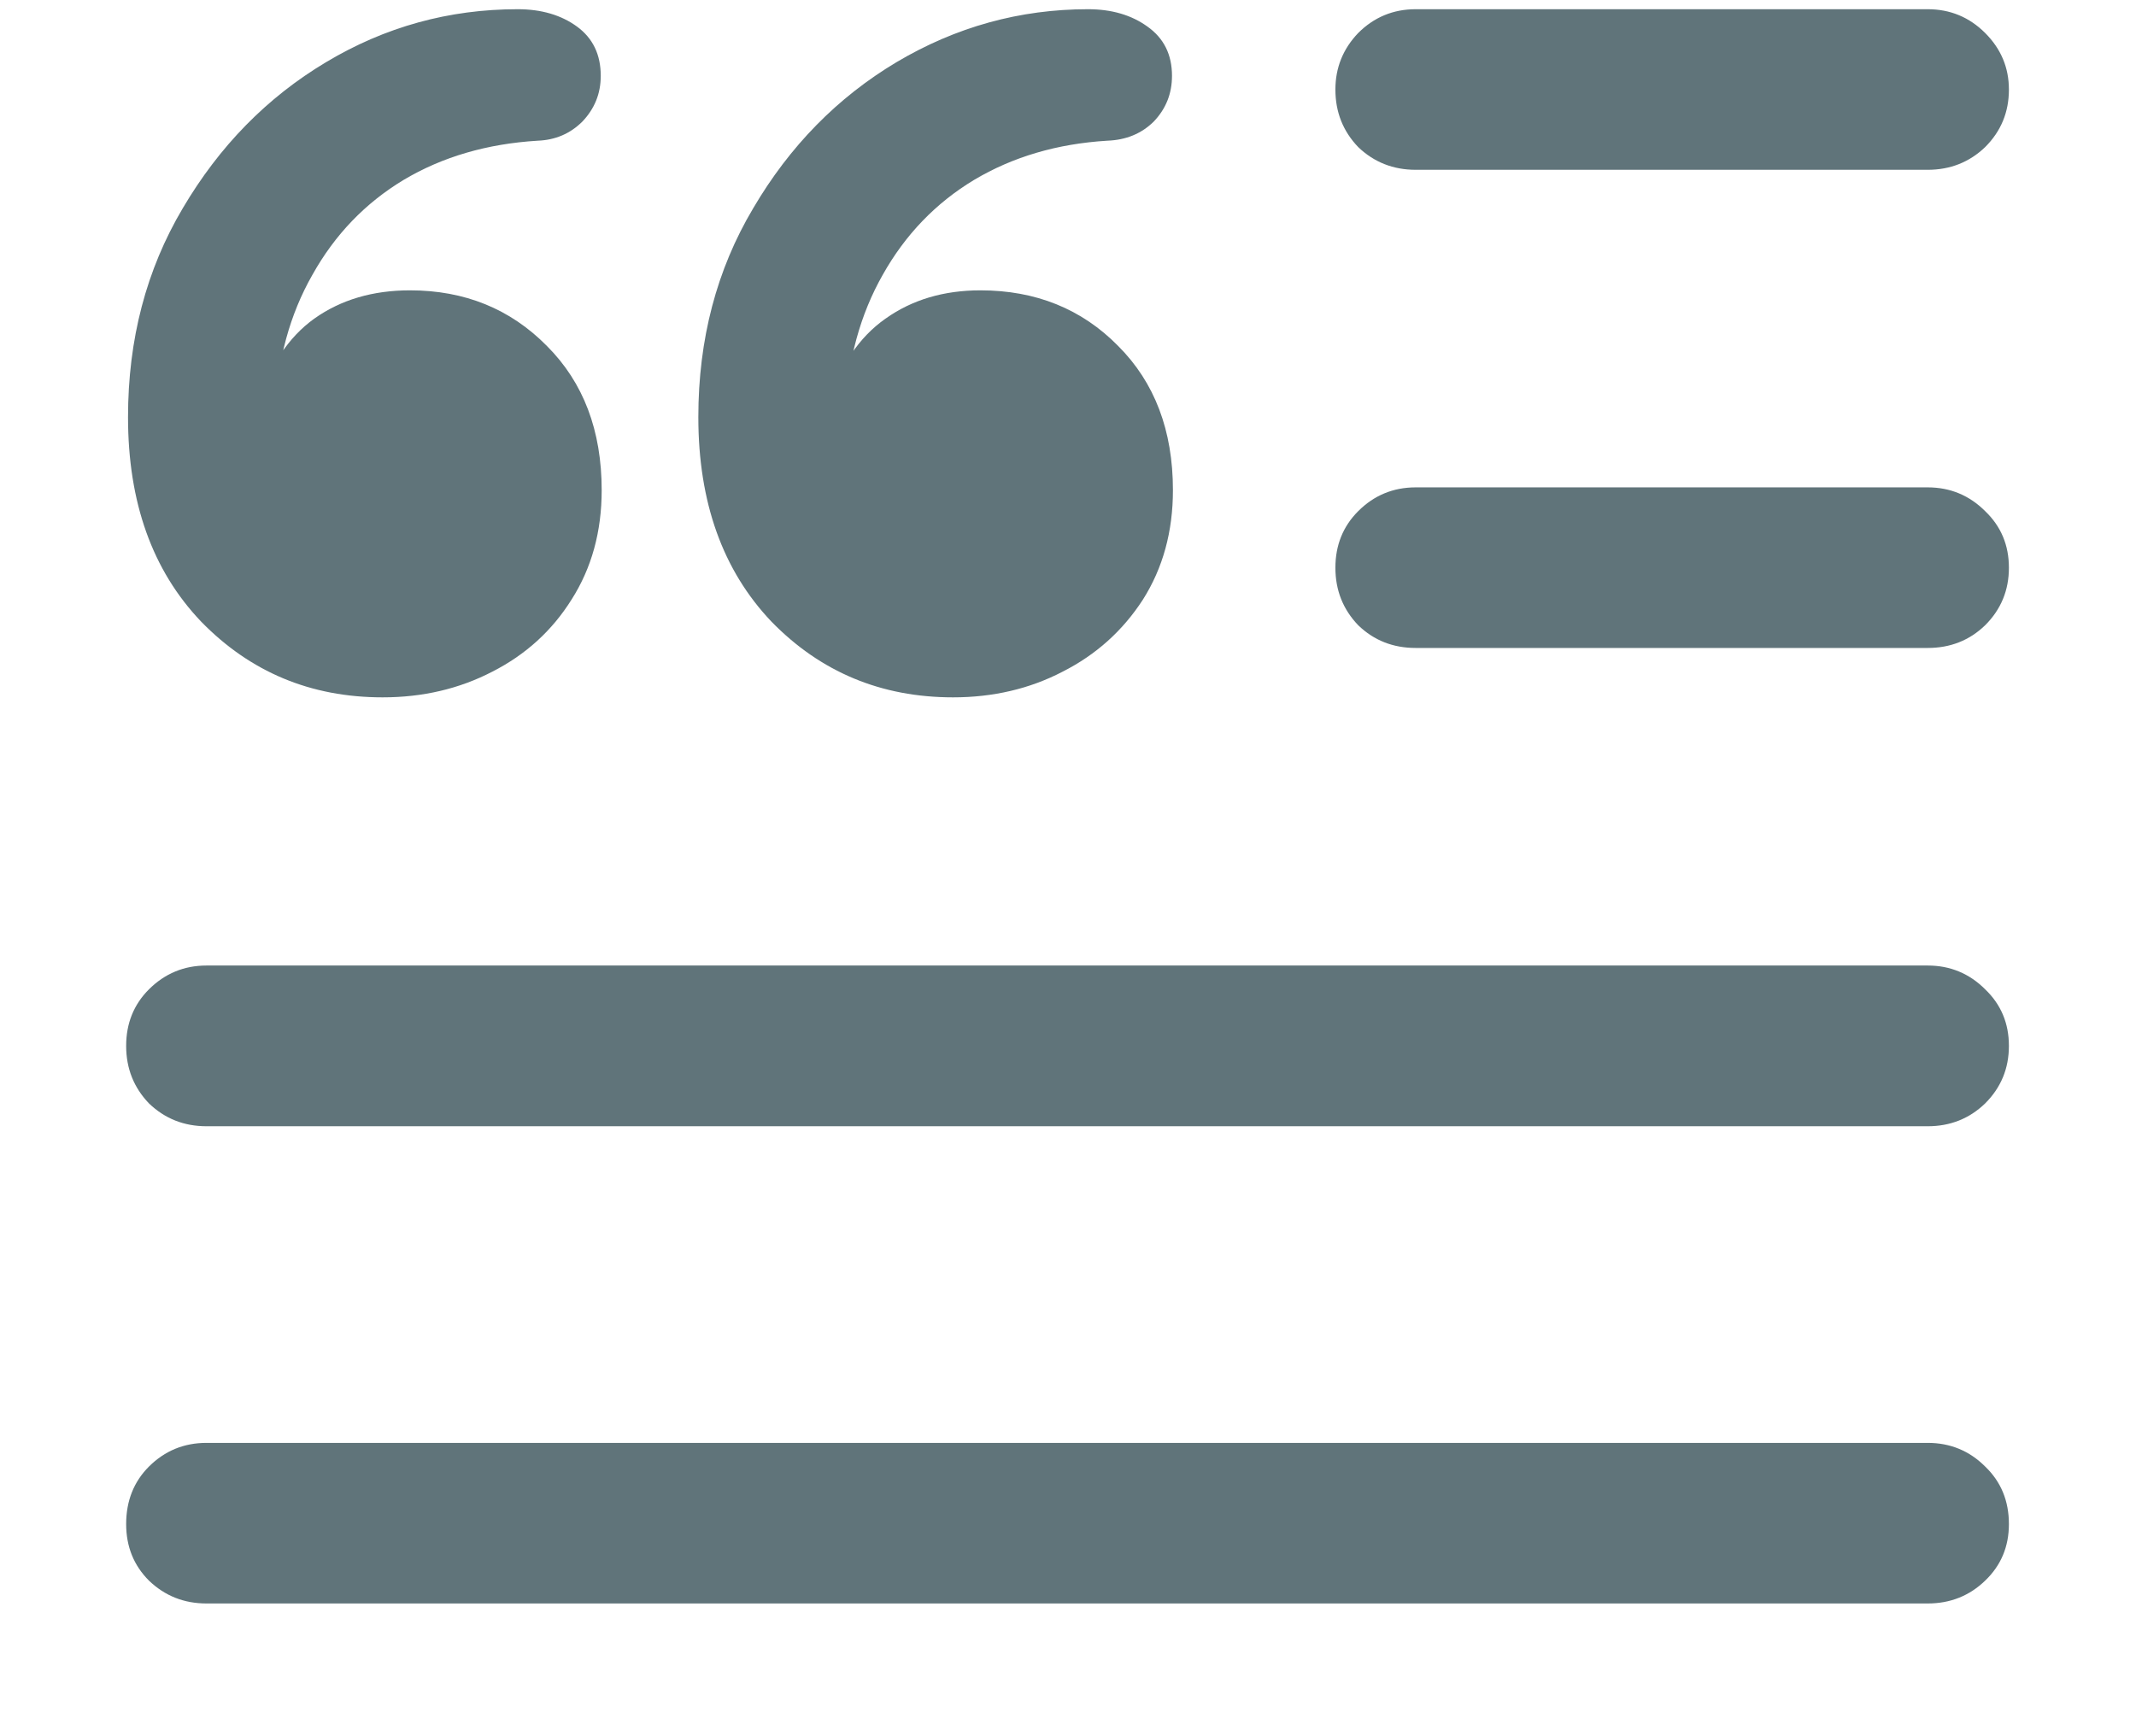
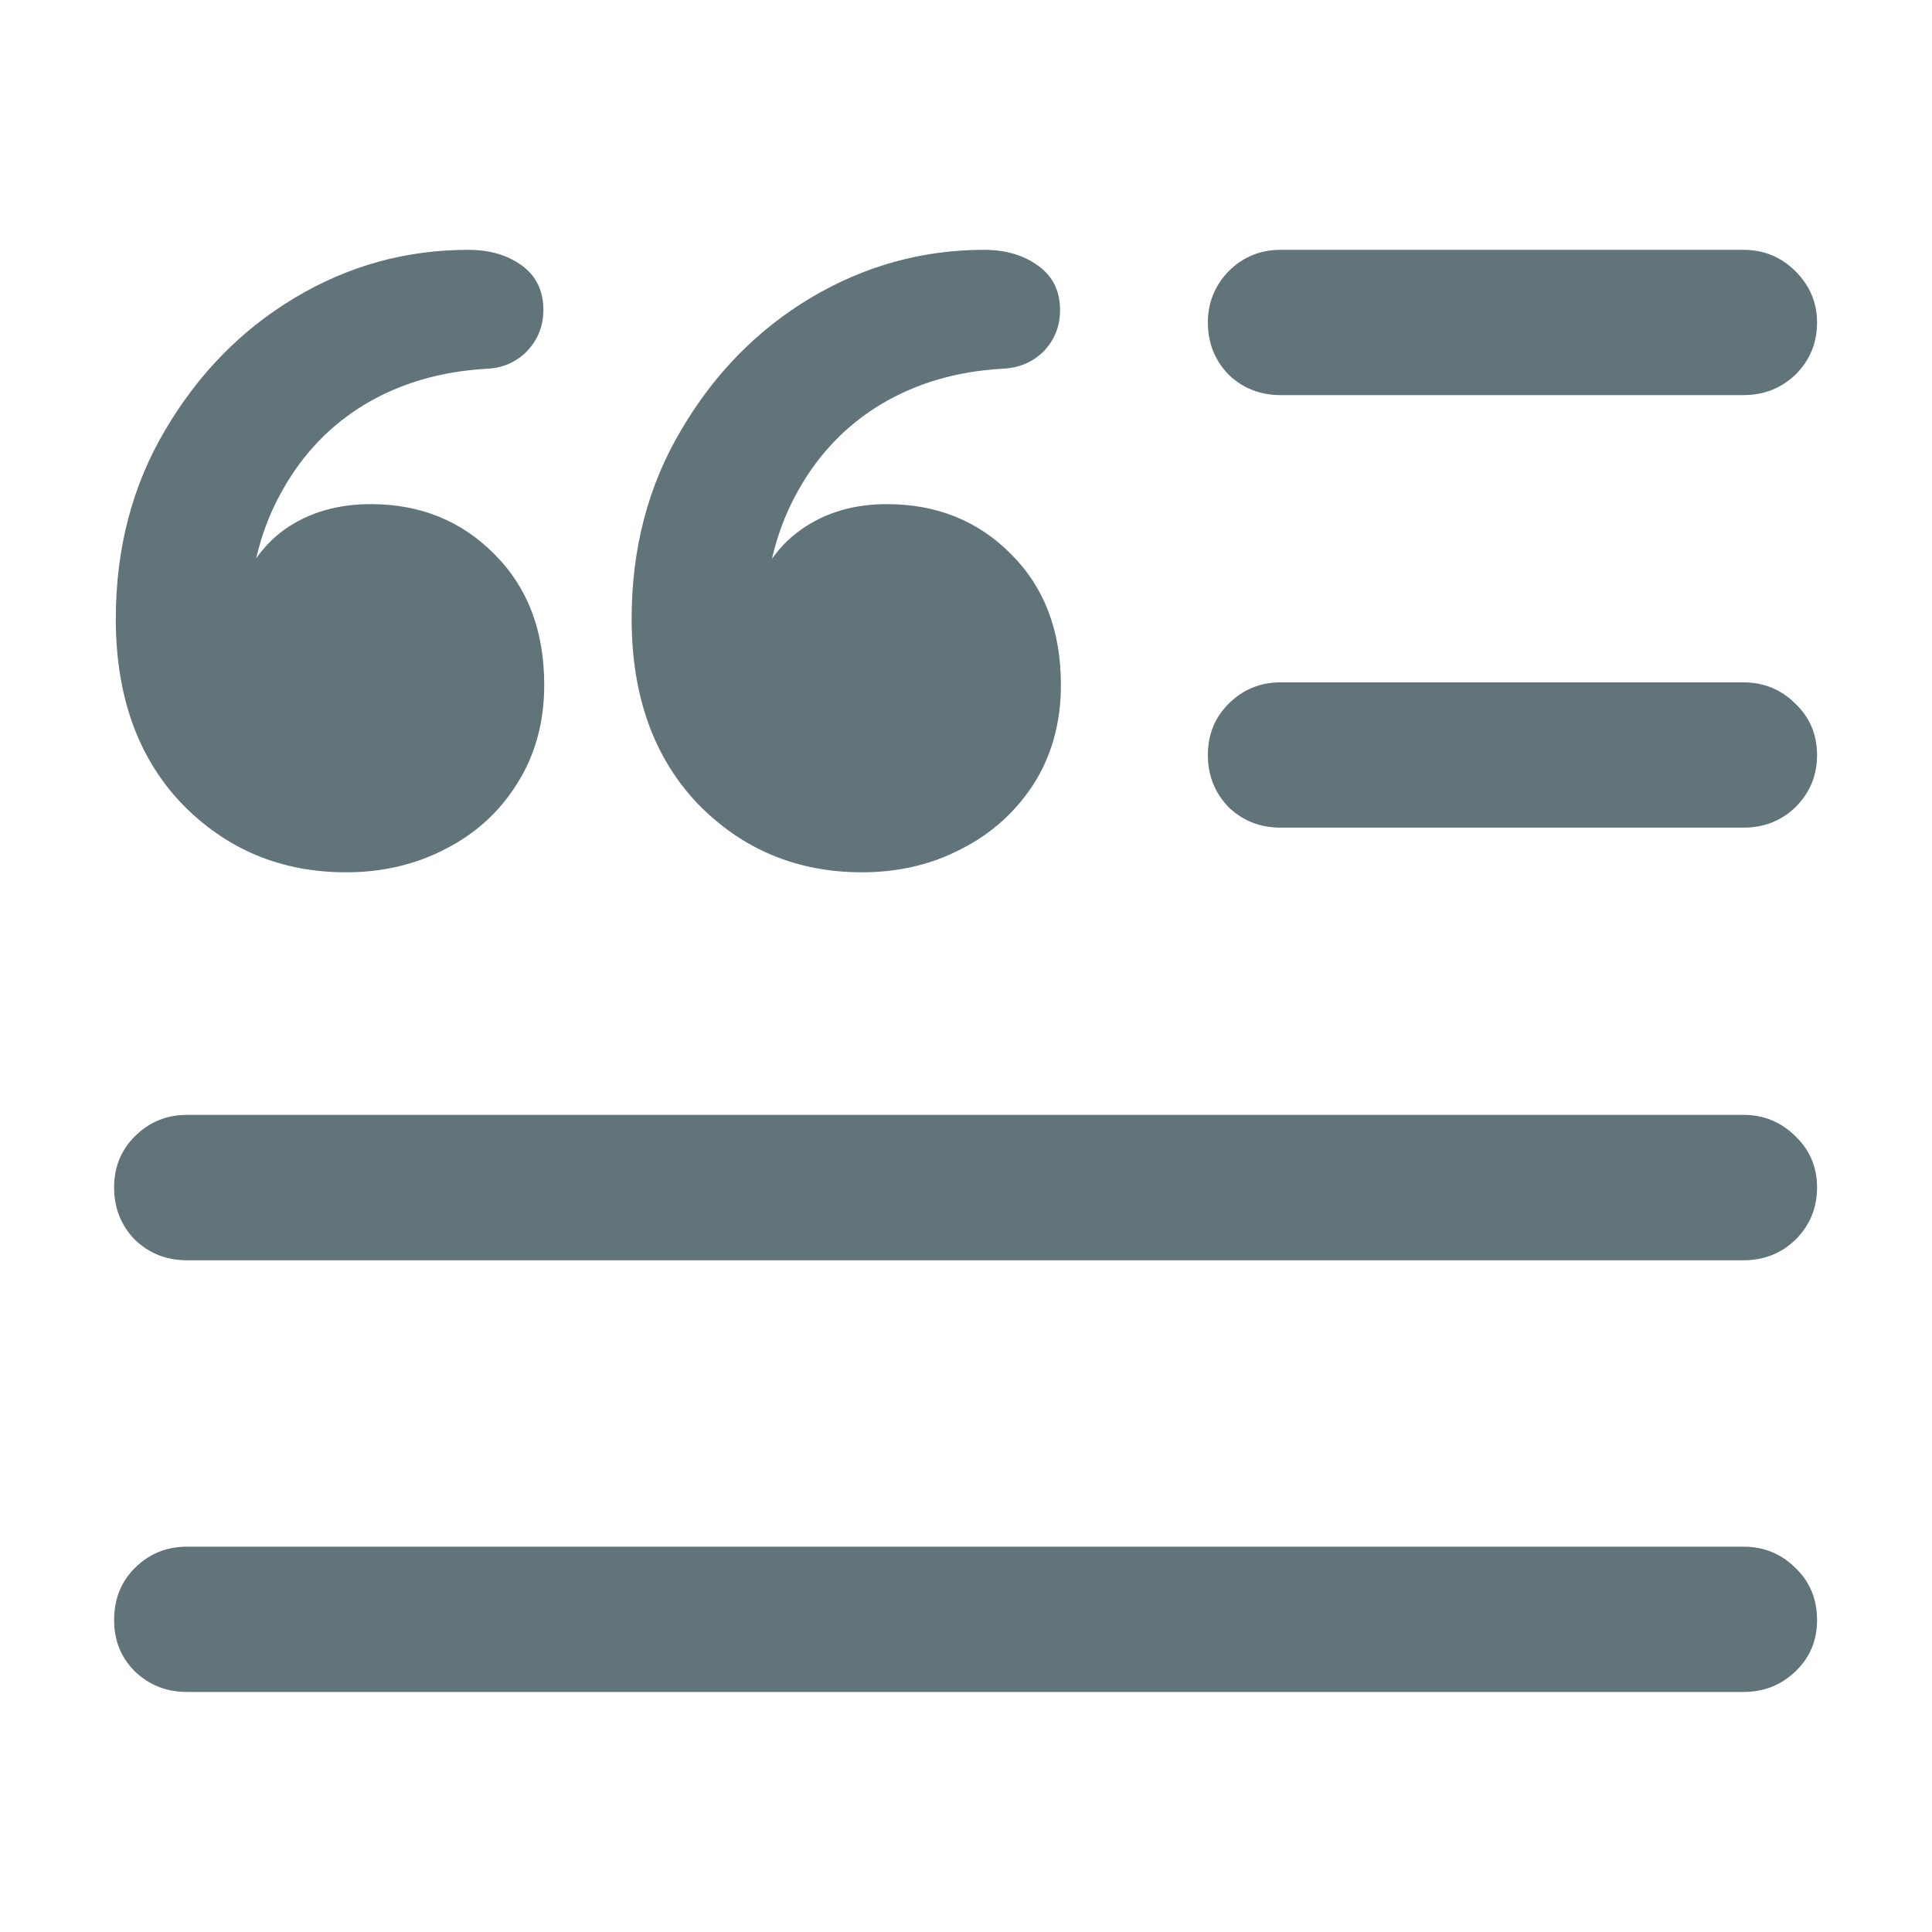
- <svg xmlns="http://www.w3.org/2000/svg" width="16" height="13" viewBox="0 0 16 13" fill="none">
-   <path d="M10.604 1.272C10.436 1.272 10.292 1.215 10.174 1.102C10.06 0.983 10.003 0.84 10.003 0.671C10.003 0.507 10.06 0.366 10.174 0.247C10.292 0.129 10.436 0.069 10.604 0.069H14.44C14.608 0.069 14.752 0.129 14.87 0.247C14.989 0.366 15.048 0.507 15.048 0.671C15.048 0.84 14.989 0.983 14.87 1.102C14.752 1.215 14.608 1.272 14.44 1.272H10.604ZM10.604 4.854C10.436 4.854 10.292 4.798 10.174 4.684C10.06 4.565 10.003 4.422 10.003 4.253C10.003 4.084 10.06 3.943 10.174 3.829C10.292 3.711 10.436 3.651 10.604 3.651H14.44C14.608 3.651 14.752 3.711 14.87 3.829C14.989 3.943 15.048 4.084 15.048 4.253C15.048 4.422 14.989 4.565 14.87 4.684C14.752 4.798 14.608 4.854 14.44 4.854H10.604ZM1.547 8.437C1.378 8.437 1.235 8.38 1.116 8.266C1.002 8.147 0.945 8.004 0.945 7.835C0.945 7.666 1.002 7.525 1.116 7.411C1.235 7.293 1.378 7.233 1.547 7.233H14.44C14.608 7.233 14.752 7.293 14.87 7.411C14.989 7.525 15.048 7.666 15.048 7.835C15.048 8.004 14.989 8.147 14.87 8.266C14.752 8.38 14.608 8.437 14.44 8.437H1.547ZM1.547 12.012C1.378 12.012 1.235 11.955 1.116 11.841C1.002 11.727 0.945 11.586 0.945 11.417C0.945 11.244 1.002 11.1 1.116 10.986C1.235 10.868 1.378 10.809 1.547 10.809H14.44C14.608 10.809 14.752 10.868 14.87 10.986C14.989 11.1 15.048 11.244 15.048 11.417C15.048 11.586 14.989 11.727 14.87 11.841C14.752 11.955 14.608 12.012 14.44 12.012H1.547ZM2.866 5.224C2.328 5.224 1.875 5.035 1.506 4.656C1.141 4.273 0.959 3.763 0.959 3.125C0.959 2.542 1.096 2.02 1.369 1.56C1.643 1.095 2 0.73 2.442 0.466C2.884 0.201 3.363 0.069 3.878 0.069C4.056 0.069 4.204 0.113 4.322 0.199C4.441 0.286 4.5 0.409 4.5 0.568C4.5 0.701 4.454 0.814 4.363 0.91C4.272 1.001 4.16 1.049 4.028 1.054C3.65 1.077 3.315 1.174 3.023 1.348C2.736 1.521 2.508 1.758 2.34 2.059C2.171 2.355 2.078 2.697 2.06 3.084L1.93 3.036C2.016 2.744 2.158 2.528 2.354 2.387C2.554 2.245 2.793 2.175 3.071 2.175C3.481 2.175 3.823 2.314 4.097 2.592C4.37 2.865 4.507 3.225 4.507 3.672C4.507 3.982 4.432 4.255 4.281 4.492C4.135 4.725 3.937 4.905 3.687 5.032C3.44 5.16 3.167 5.224 2.866 5.224ZM7.139 5.224C6.601 5.224 6.147 5.035 5.778 4.656C5.414 4.273 5.231 3.763 5.231 3.125C5.231 2.542 5.368 2.02 5.642 1.56C5.915 1.095 6.273 0.73 6.715 0.466C7.161 0.201 7.64 0.069 8.15 0.069C8.328 0.069 8.476 0.113 8.595 0.199C8.718 0.286 8.779 0.409 8.779 0.568C8.779 0.701 8.734 0.814 8.643 0.91C8.551 1.001 8.435 1.049 8.294 1.054C7.92 1.077 7.588 1.174 7.296 1.348C7.009 1.521 6.781 1.758 6.612 2.059C6.444 2.355 6.35 2.697 6.332 3.084L6.202 3.036C6.289 2.744 6.432 2.528 6.633 2.387C6.833 2.245 7.07 2.175 7.344 2.175C7.758 2.175 8.103 2.314 8.376 2.592C8.649 2.865 8.786 3.225 8.786 3.672C8.786 3.982 8.711 4.255 8.561 4.492C8.41 4.725 8.21 4.905 7.959 5.032C7.713 5.16 7.439 5.224 7.139 5.224Z" fill="#0F2D35" fill-opacity="0.66" />
+ <svg xmlns="http://www.w3.org/2000/svg" width="16" height="16" viewBox="0 0 16 16" fill="none">
+   <path d="M10.604 3.272C10.436 3.272 10.292 3.215 10.174 3.102C10.06 2.983 10.003 2.84 10.003 2.671C10.003 2.507 10.06 2.366 10.174 2.247C10.292 2.129 10.436 2.069 10.604 2.069H14.44C14.608 2.069 14.752 2.129 14.87 2.247C14.989 2.366 15.048 2.507 15.048 2.671C15.048 2.84 14.989 2.983 14.87 3.102C14.752 3.215 14.608 3.272 14.44 3.272H10.604ZM10.604 6.854C10.436 6.854 10.292 6.798 10.174 6.684C10.06 6.565 10.003 6.422 10.003 6.253C10.003 6.084 10.06 5.943 10.174 5.829C10.292 5.711 10.436 5.651 10.604 5.651H14.44C14.608 5.651 14.752 5.711 14.87 5.829C14.989 5.943 15.048 6.084 15.048 6.253C15.048 6.422 14.989 6.565 14.87 6.684C14.752 6.798 14.608 6.854 14.44 6.854H10.604ZM1.547 10.437C1.378 10.437 1.235 10.38 1.116 10.266C1.002 10.147 0.945 10.004 0.945 9.835C0.945 9.666 1.002 9.525 1.116 9.411C1.235 9.293 1.378 9.233 1.547 9.233H14.44C14.608 9.233 14.752 9.293 14.87 9.411C14.989 9.525 15.048 9.666 15.048 9.835C15.048 10.004 14.989 10.147 14.87 10.266C14.752 10.38 14.608 10.437 14.44 10.437H1.547ZM1.547 14.012C1.378 14.012 1.235 13.955 1.116 13.841C1.002 13.727 0.945 13.586 0.945 13.417C0.945 13.244 1.002 13.1 1.116 12.986C1.235 12.868 1.378 12.809 1.547 12.809H14.44C14.608 12.809 14.752 12.868 14.87 12.986C14.989 13.1 15.048 13.244 15.048 13.417C15.048 13.586 14.989 13.727 14.87 13.841C14.752 13.955 14.608 14.012 14.44 14.012H1.547ZM2.866 7.224C2.328 7.224 1.875 7.035 1.506 6.656C1.141 6.273 0.959 5.763 0.959 5.125C0.959 4.542 1.096 4.02 1.369 3.56C1.643 3.095 2 2.73 2.442 2.466C2.884 2.201 3.363 2.069 3.878 2.069C4.056 2.069 4.204 2.113 4.322 2.199C4.441 2.286 4.5 2.409 4.5 2.568C4.5 2.701 4.454 2.814 4.363 2.91C4.272 3.001 4.16 3.049 4.028 3.054C3.65 3.076 3.315 3.174 3.023 3.348C2.736 3.521 2.508 3.758 2.34 4.059C2.171 4.355 2.078 4.697 2.06 5.084L1.93 5.036C2.016 4.744 2.158 4.528 2.354 4.387C2.554 4.245 2.793 4.175 3.071 4.175C3.481 4.175 3.823 4.314 4.097 4.592C4.37 4.865 4.507 5.225 4.507 5.672C4.507 5.982 4.432 6.255 4.281 6.492C4.135 6.725 3.937 6.905 3.687 7.032C3.44 7.16 3.167 7.224 2.866 7.224ZM7.139 7.224C6.601 7.224 6.147 7.035 5.778 6.656C5.414 6.273 5.231 5.763 5.231 5.125C5.231 4.542 5.368 4.02 5.642 3.56C5.915 3.095 6.273 2.73 6.715 2.466C7.161 2.201 7.64 2.069 8.15 2.069C8.328 2.069 8.476 2.113 8.595 2.199C8.718 2.286 8.779 2.409 8.779 2.568C8.779 2.701 8.734 2.814 8.643 2.91C8.551 3.001 8.435 3.049 8.294 3.054C7.92 3.076 7.588 3.174 7.296 3.348C7.009 3.521 6.781 3.758 6.612 4.059C6.444 4.355 6.35 4.697 6.332 5.084L6.202 5.036C6.289 4.744 6.432 4.528 6.633 4.387C6.833 4.245 7.07 4.175 7.344 4.175C7.758 4.175 8.103 4.314 8.376 4.592C8.649 4.865 8.786 5.225 8.786 5.672C8.786 5.982 8.711 6.255 8.561 6.492C8.41 6.725 8.21 6.905 7.959 7.032C7.713 7.16 7.439 7.224 7.139 7.224Z" fill="#0F2D35" fill-opacity="0.66" />
</svg>
